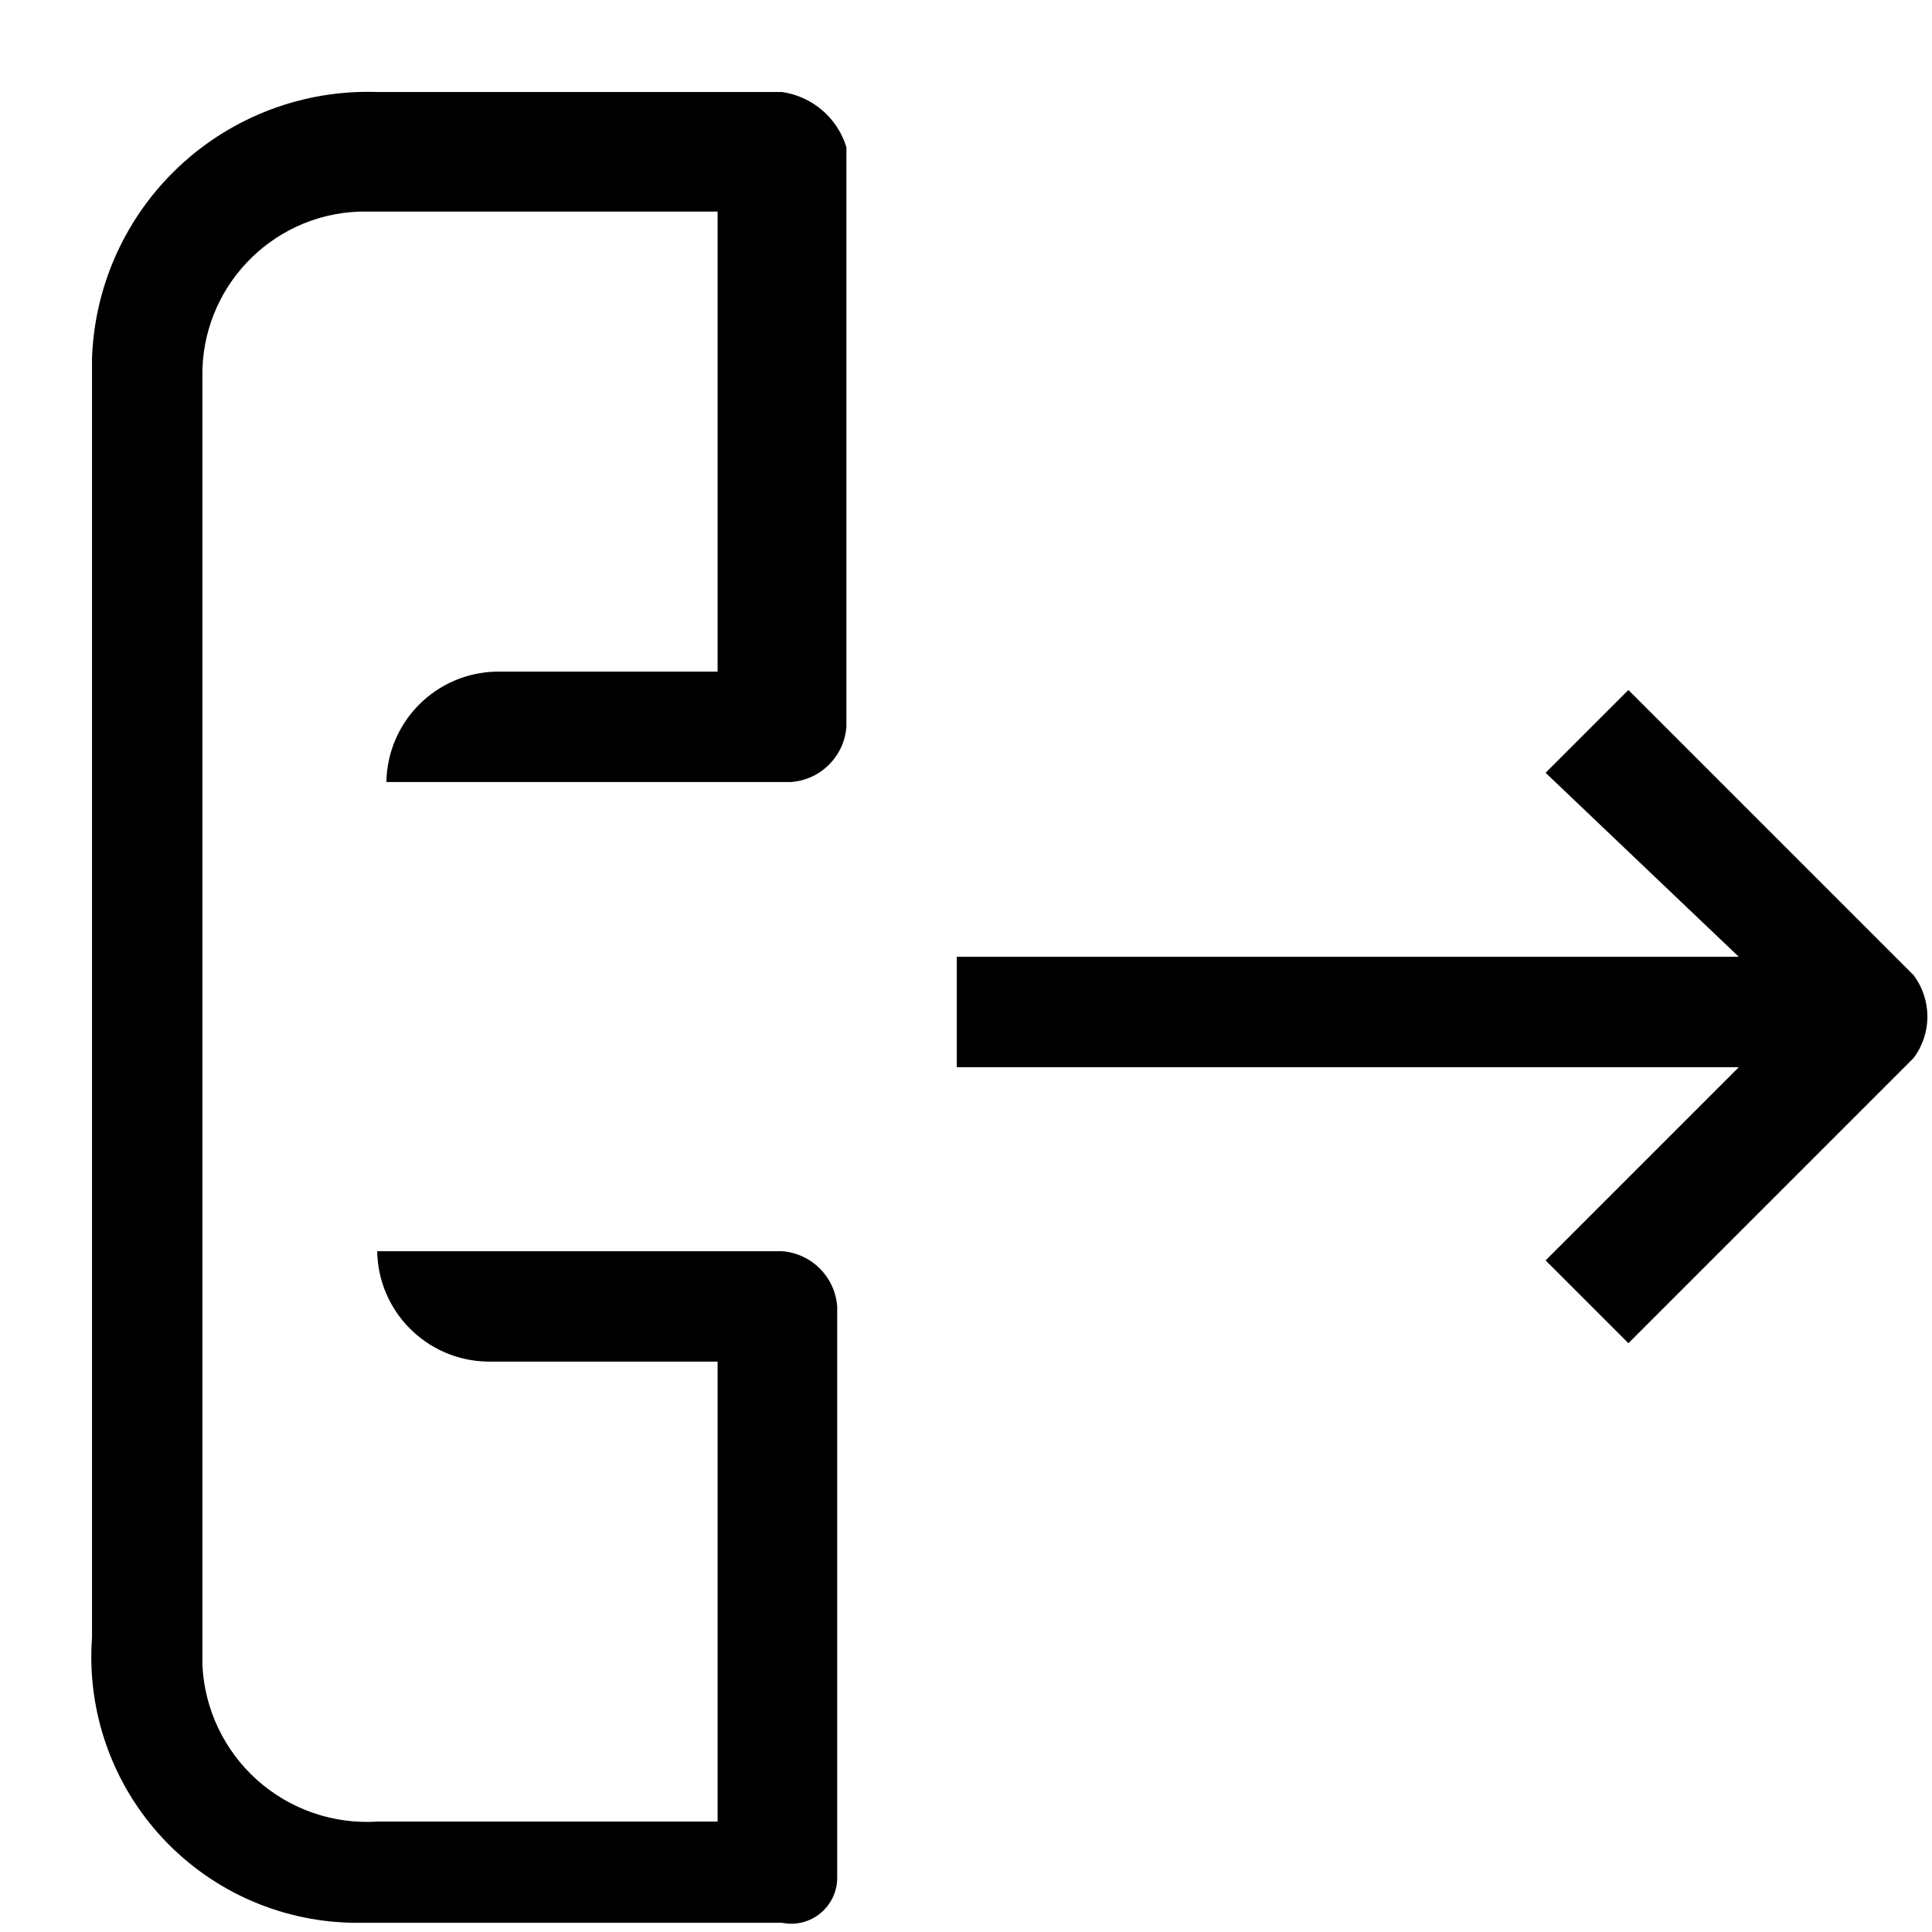
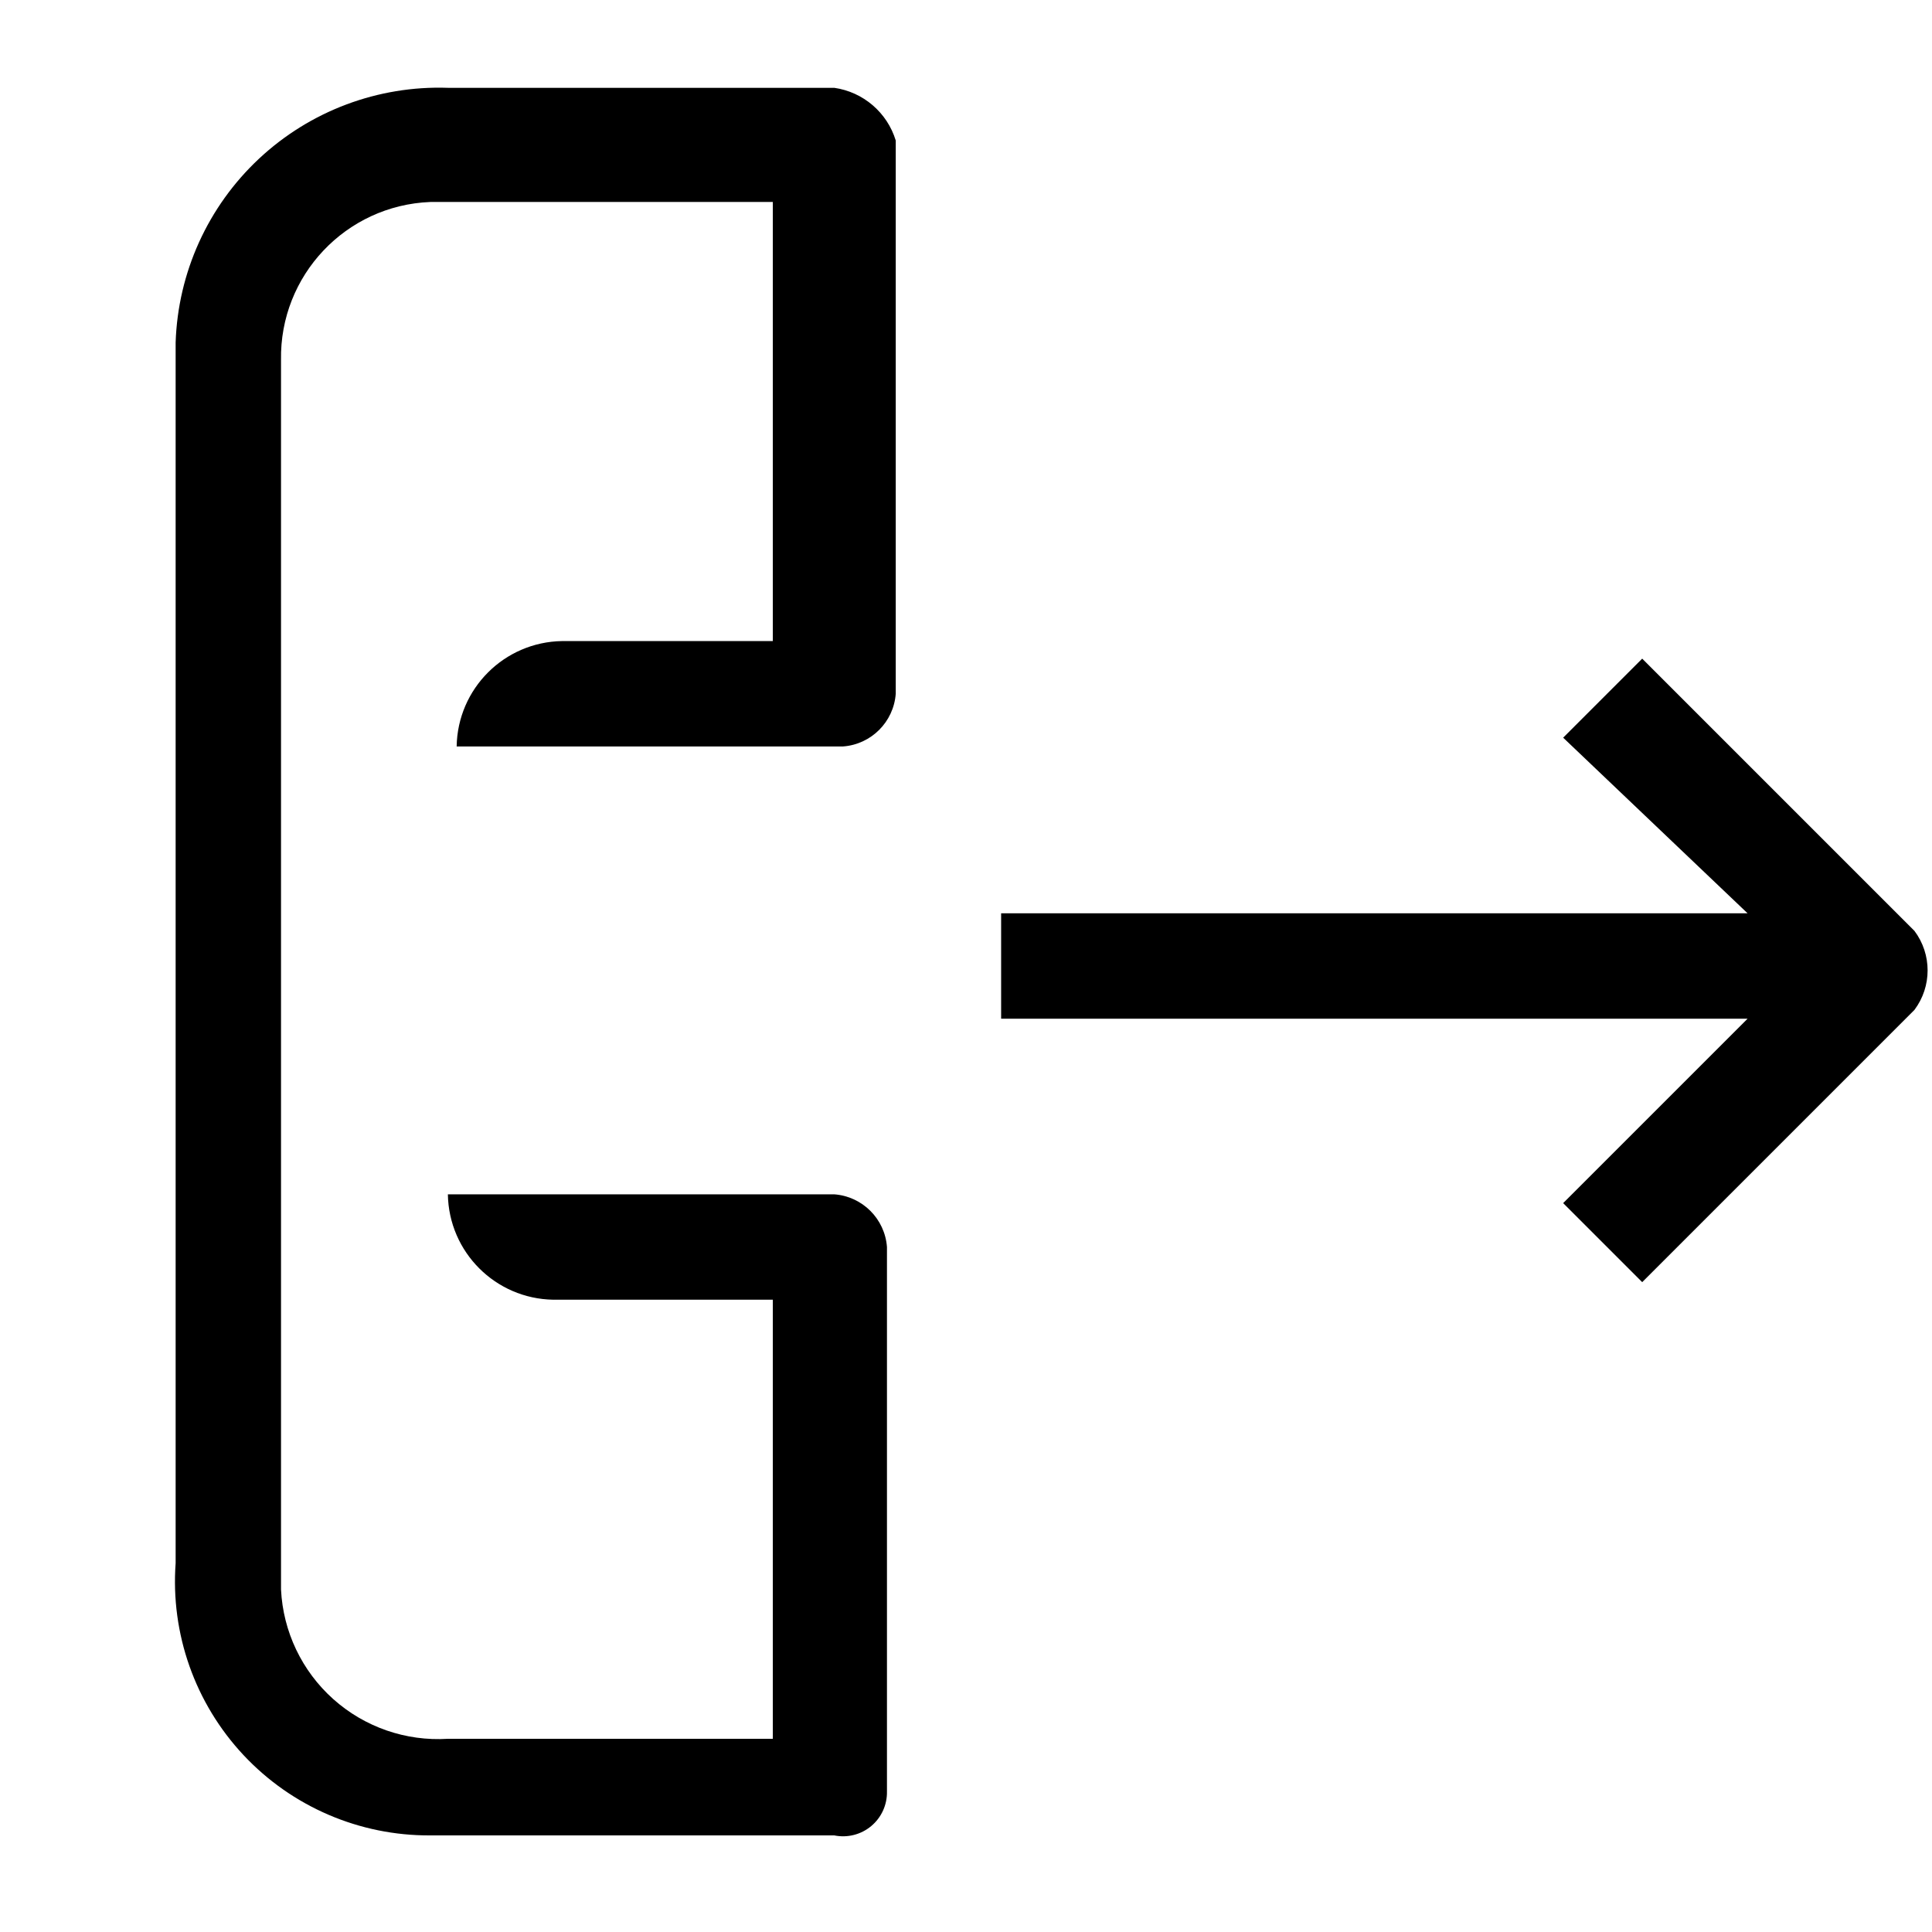
- <svg xmlns="http://www.w3.org/2000/svg" viewBox="0 0 21 21">
-   <path d="M18.9 10.4h-8.5v1.2h8.5l-2.1 2.1.9.9 3.1-3.1a.75.75 0 0 0 0-.9l-3.1-3.1-.9.9 2.1 2zM9.1 20.4v-6.2a.65.65 0 0 0-.6-.6H4.1a1.22 1.22 0 0 0 1.2 1.2h2.5v5H4.1a1.79 1.79 0 0 1-1.9-1.7v-14a1.77 1.77 0 0 1 1.7-1.8h3.9v5H5.4a1.22 1.22 0 0 0-1.2 1.2h4.4a.65.65 0 0 0 .6-.6V1.6a.86.86 0 0 0-.7-.6H4.1A3 3 0 0 0 1 3.9v13.9a2.89 2.89 0 0 0 2.9 3.1h4.6a.5.5 0 0 0 .6-.5z" fill="#000" />
+ <svg xmlns="http://www.w3.org/2000/svg" viewBox="0 0 22 22">
+   <path d="M19.9 10.4h-8.5v1.2h8.5l-2.1 2.1.9.9 3.1-3.1a.75.75 0 0 0 0-.9l-3.1-3.1-.9.9 2.1 2zM10.1 20.4v-6.2a.65.65 0 0 0-.6-.6H5.1a1.22 1.22 0 0 0 1.2 1.2h2.5v5H5.1a1.79 1.79 0 0 1-1.9-1.7v-14a1.77 1.77 0 0 1 1.7-1.8h3.9v5H6.4a1.22 1.22 0 0 0-1.2 1.2h4.4a.65.65 0 0 0 .6-.6V1.6a.86.86 0 0 0-.7-.6H5.1A3 3 0 0 0 2 3.9v13.9a2.89 2.89 0 0 0 2.9 3.1h4.6a.5.5 0 0 0 .6-.5z" fill="#000" />
</svg>
